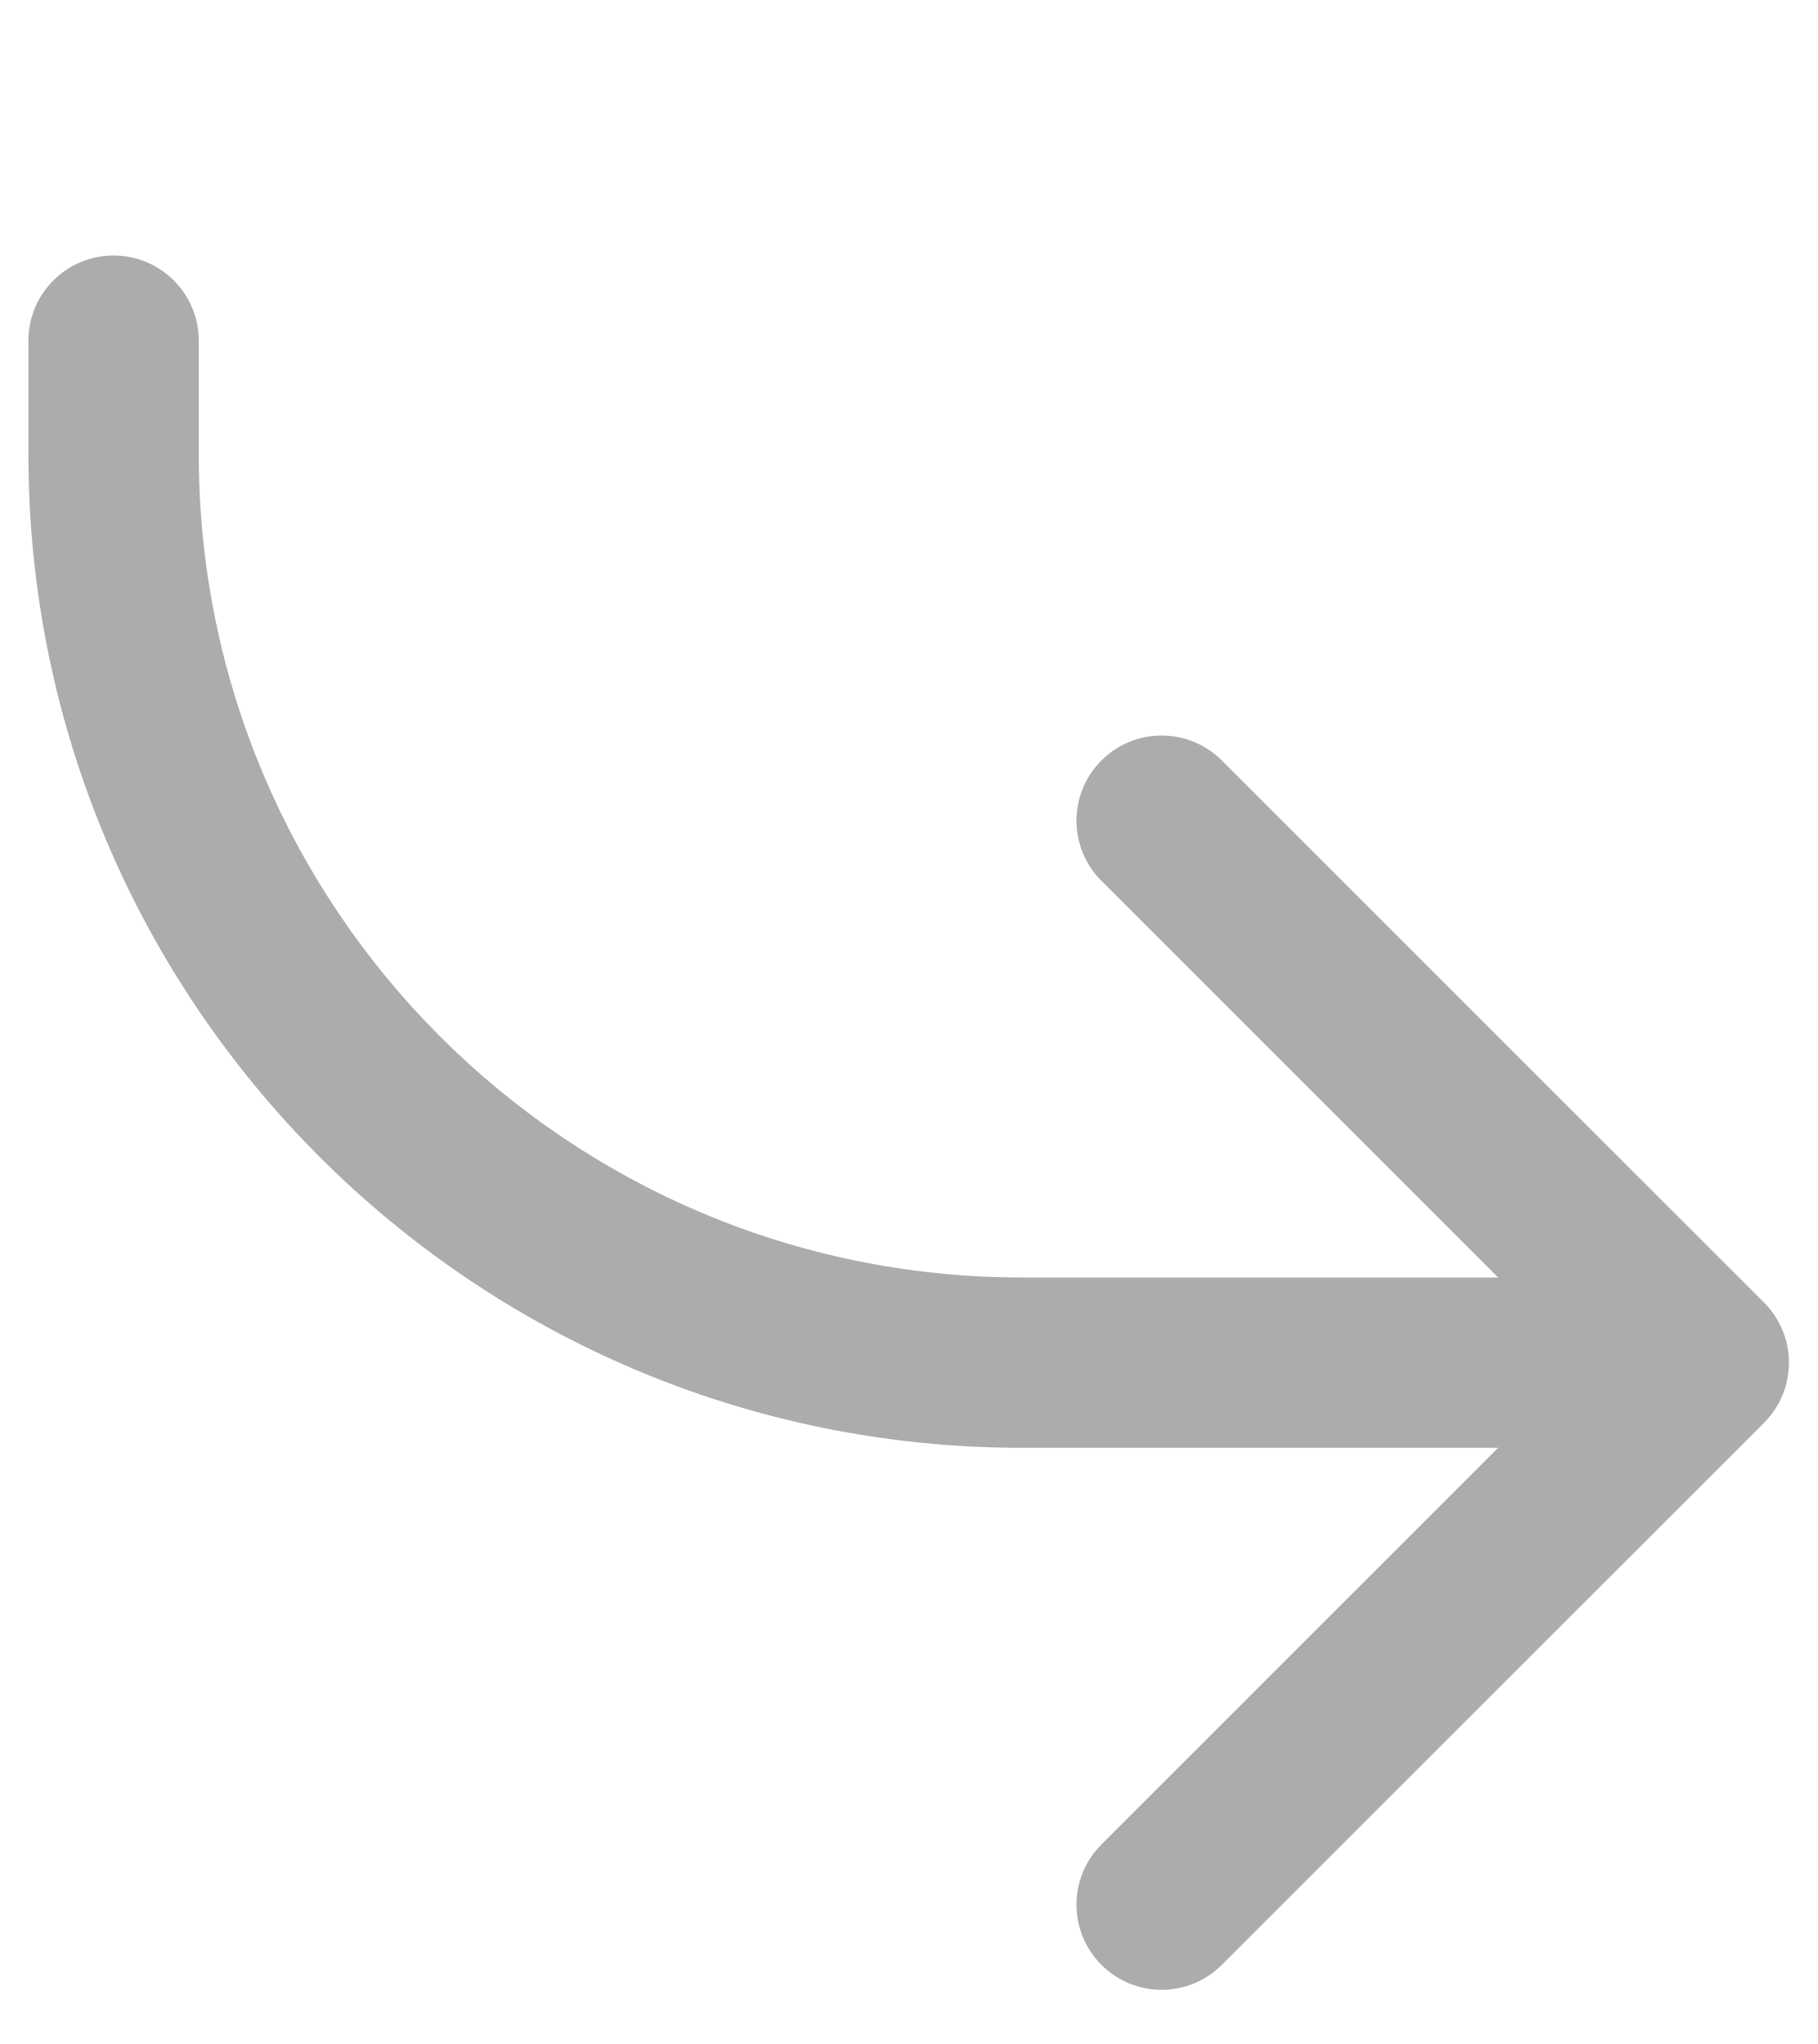
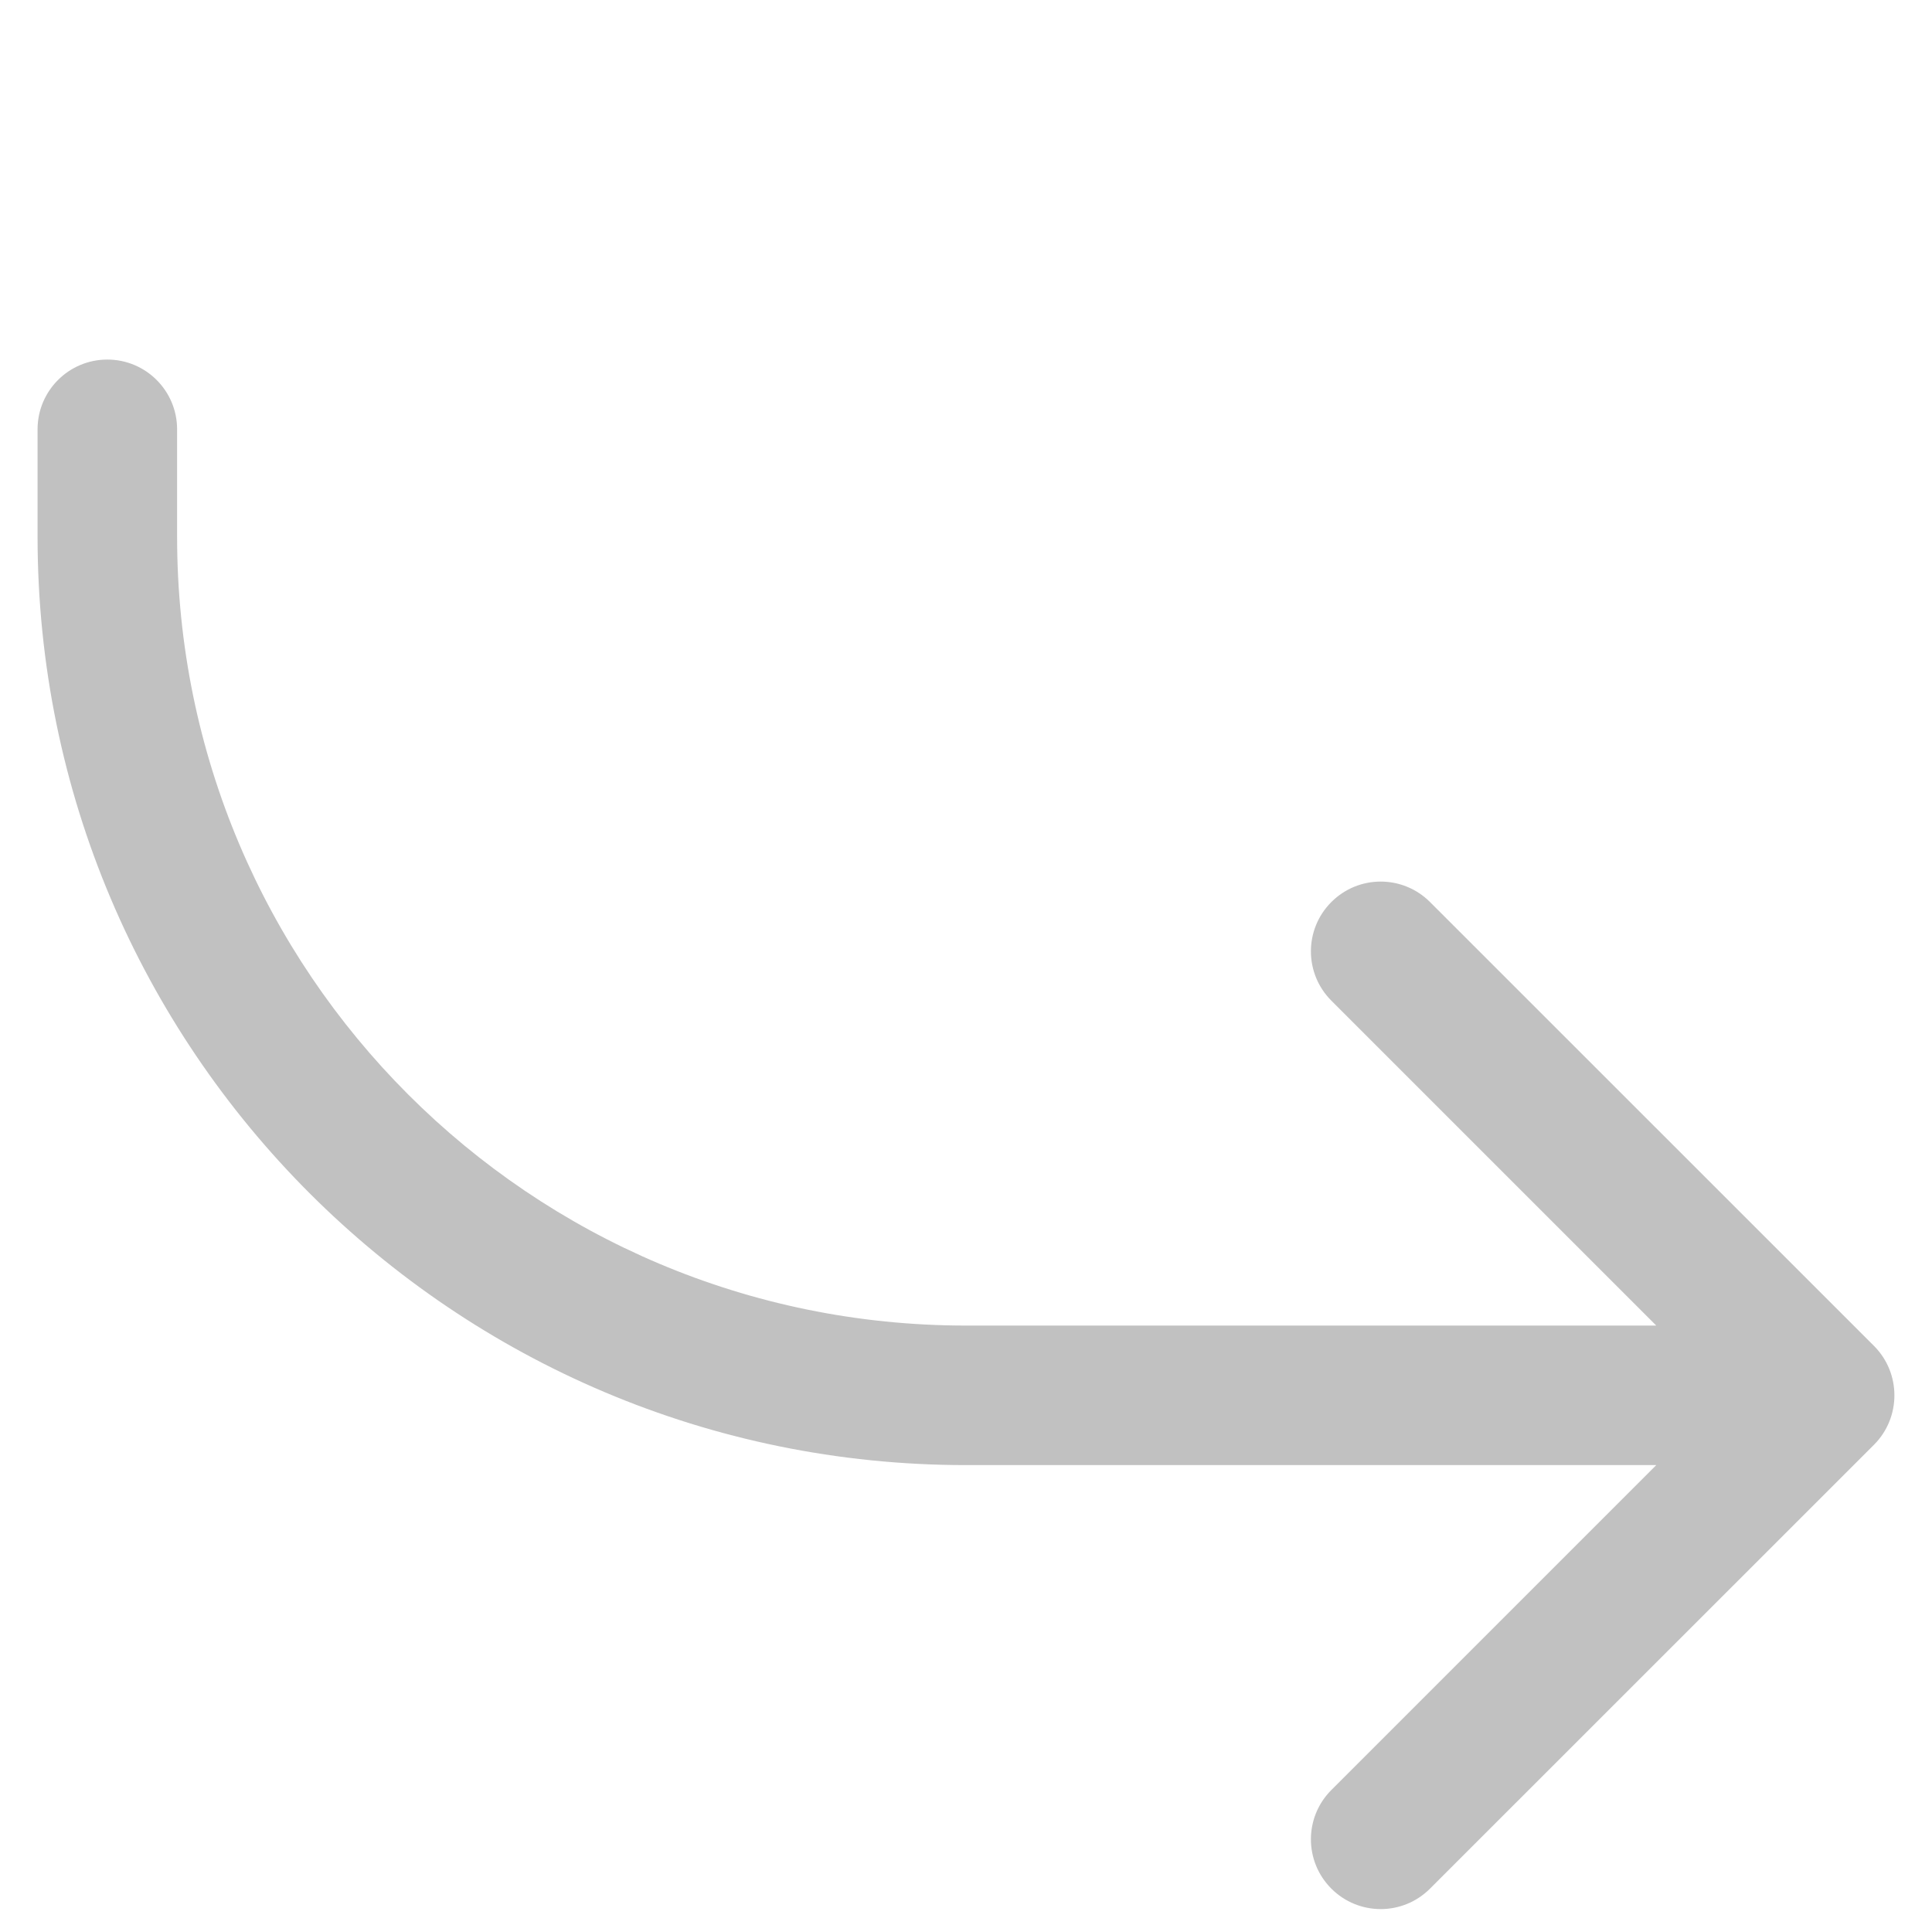
- <svg xmlns="http://www.w3.org/2000/svg" width="16" height="18" viewBox="0 0 16 18" fill="none">
-   <path d="M1.75 3C1.75 2.586 1.414 2.25 1 2.25C0.586 2.25 0.25 2.586 0.25 3H1.75ZM15.53 12.53C15.823 12.237 15.823 11.763 15.53 11.47L10.757 6.697C10.464 6.404 9.99 6.404 9.697 6.697C9.404 6.99 9.404 7.464 9.697 7.757L13.939 12L9.697 16.243C9.404 16.535 9.404 17.01 9.697 17.303C9.99 17.596 10.464 17.596 10.757 17.303L15.53 12.53ZM0.25 3V4H1.75V3H0.25ZM9 12.75H15V11.25H9V12.75ZM0.25 4C0.25 8.832 4.168 12.75 9 12.75V11.25C4.996 11.25 1.75 8.004 1.75 4H0.25Z" fill="#5A5A5A" fill-opacity="0.5" />
+ <svg xmlns="http://www.w3.org/2000/svg" width="18" height="18" viewBox="0 0 18 18" fill="none">
+   <path d="M1.65 4C1.65 3.641 1.359 3.35 1 3.35C0.641 3.35 0.35 3.641 0.35 4H1.65ZM17.46 13.46C17.713 13.206 17.713 12.794 17.46 12.54L13.323 8.404C13.069 8.15 12.658 8.15 12.404 8.404C12.15 8.658 12.15 9.069 12.404 9.323L16.081 13L12.404 16.677C12.15 16.931 12.15 17.342 12.404 17.596C12.658 17.85 13.069 17.85 13.323 17.596L17.46 13.46ZM0.35 4V5H1.65V4H0.35ZM9 13.65H17V12.35H9V13.65ZM0.35 5C0.35 9.777 4.223 13.65 9 13.65V12.35C4.941 12.35 1.65 9.059 1.65 5H0.35Z" fill="#C1C1C1" />
</svg>
